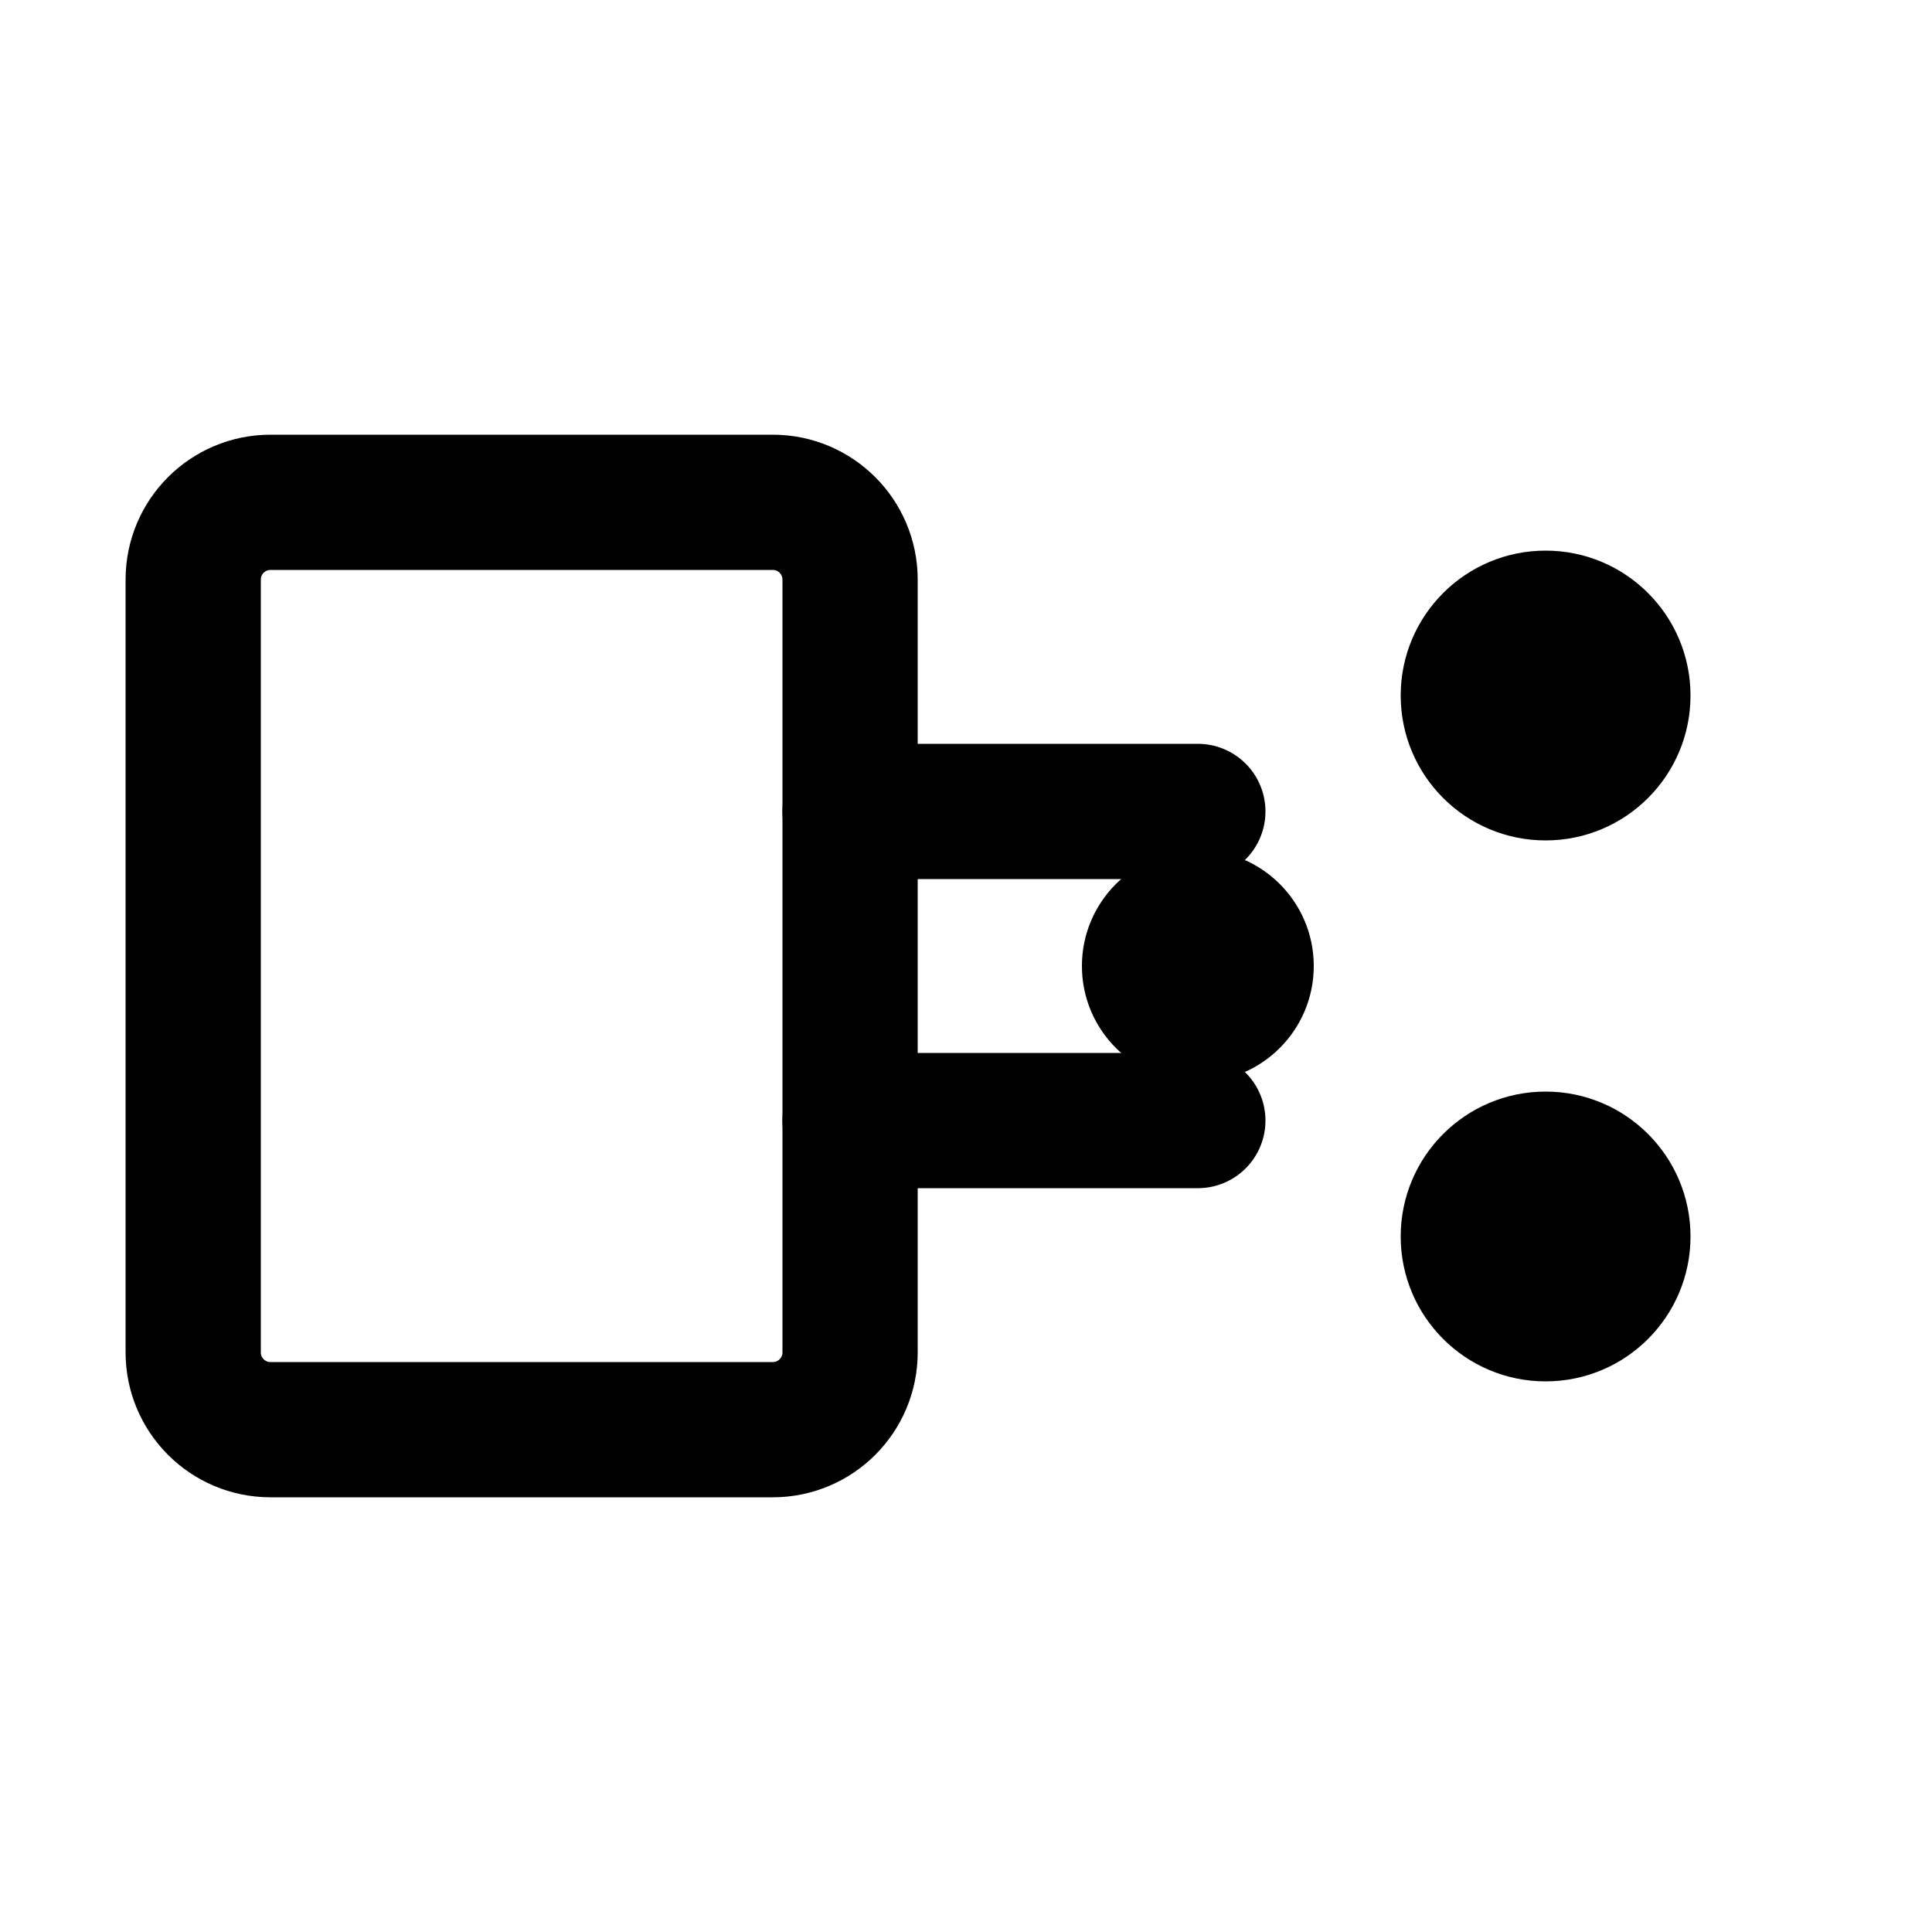
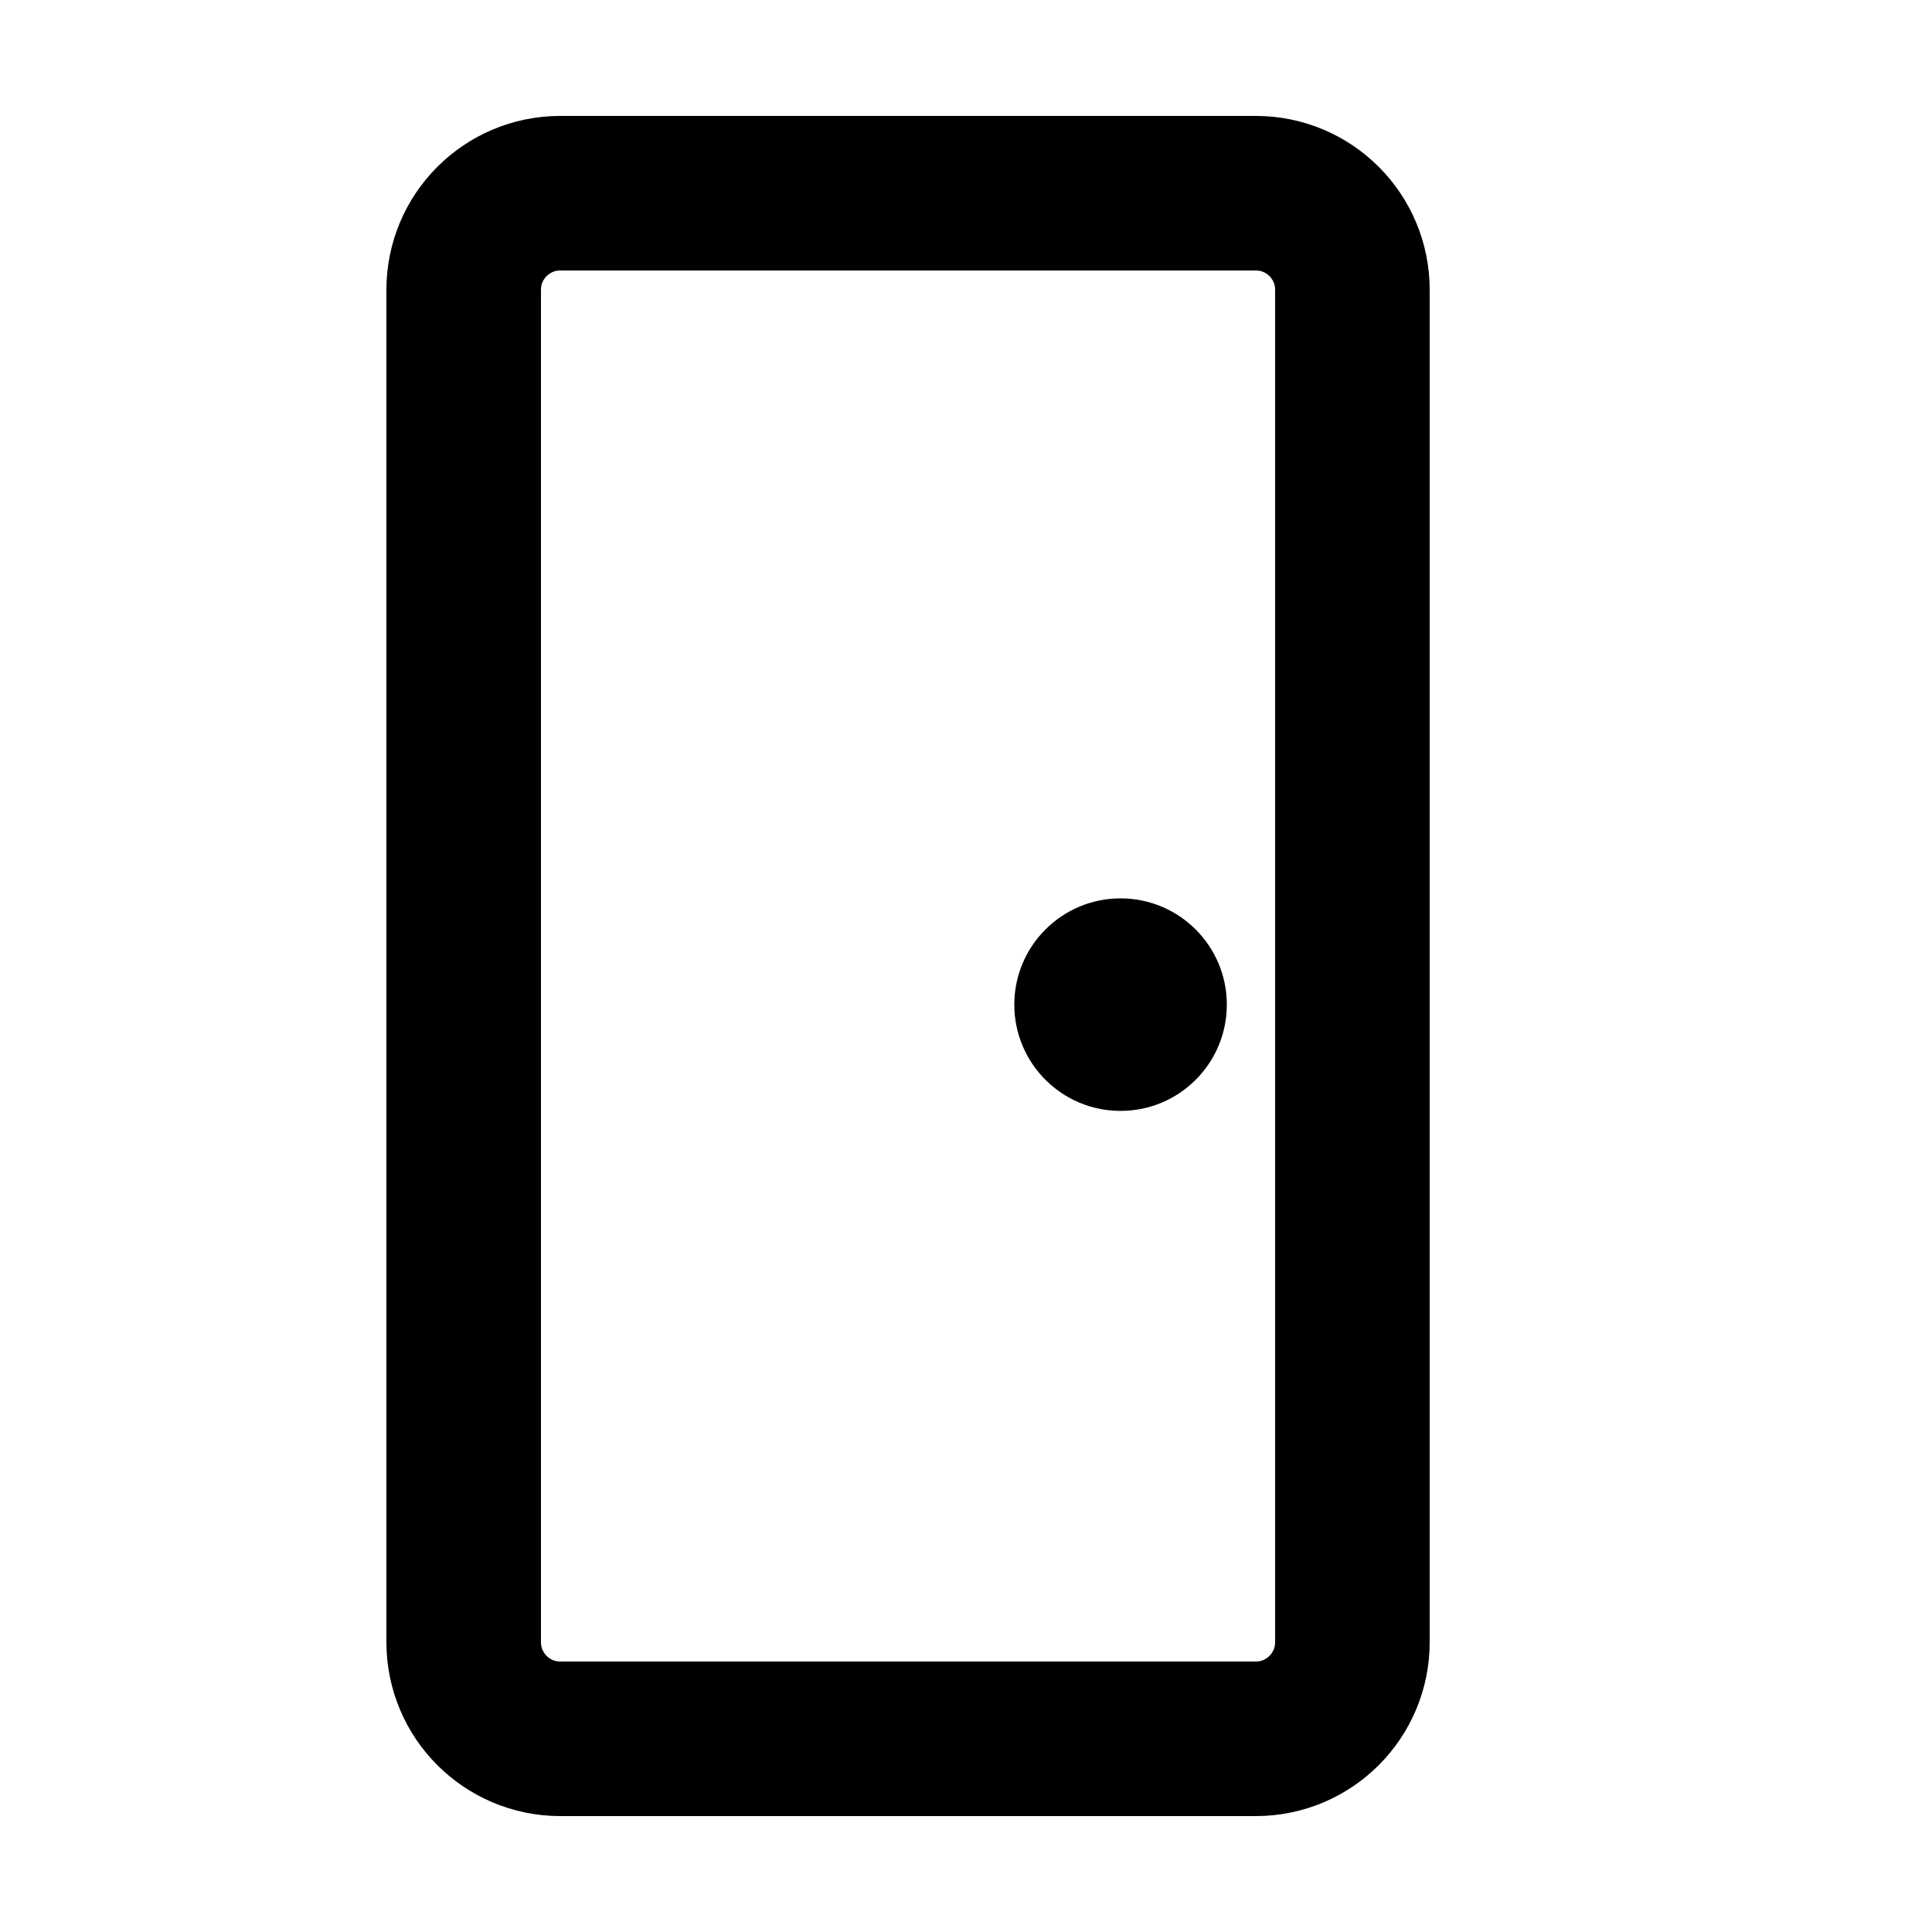
<svg xmlns="http://www.w3.org/2000/svg" viewBox="0 0 100 100" width="100" height="100">
-   <g fill="none" stroke="#000" stroke-width="7" stroke-linejoin="round" stroke-linecap="round">
-     <rect x="10" y="26" width="34" height="48" rx="4" />
-     <path d="M44 42 H62" />
-     <path d="M44 58 H62" />
-   </g>
-   <g fill="#000">
-     <circle cx="62" cy="50" r="6" />
-     <circle cx="80" cy="36" r="7.5" />
-     <circle cx="80" cy="64" r="7.5" />
-   </g>
+   <rect x="24" y="10" width="46" height="80" rx="5" fill="none" stroke="#000" stroke-width="8" />
+   <circle cx="58" cy="52" r="5.5" fill="#000" />
</svg>
